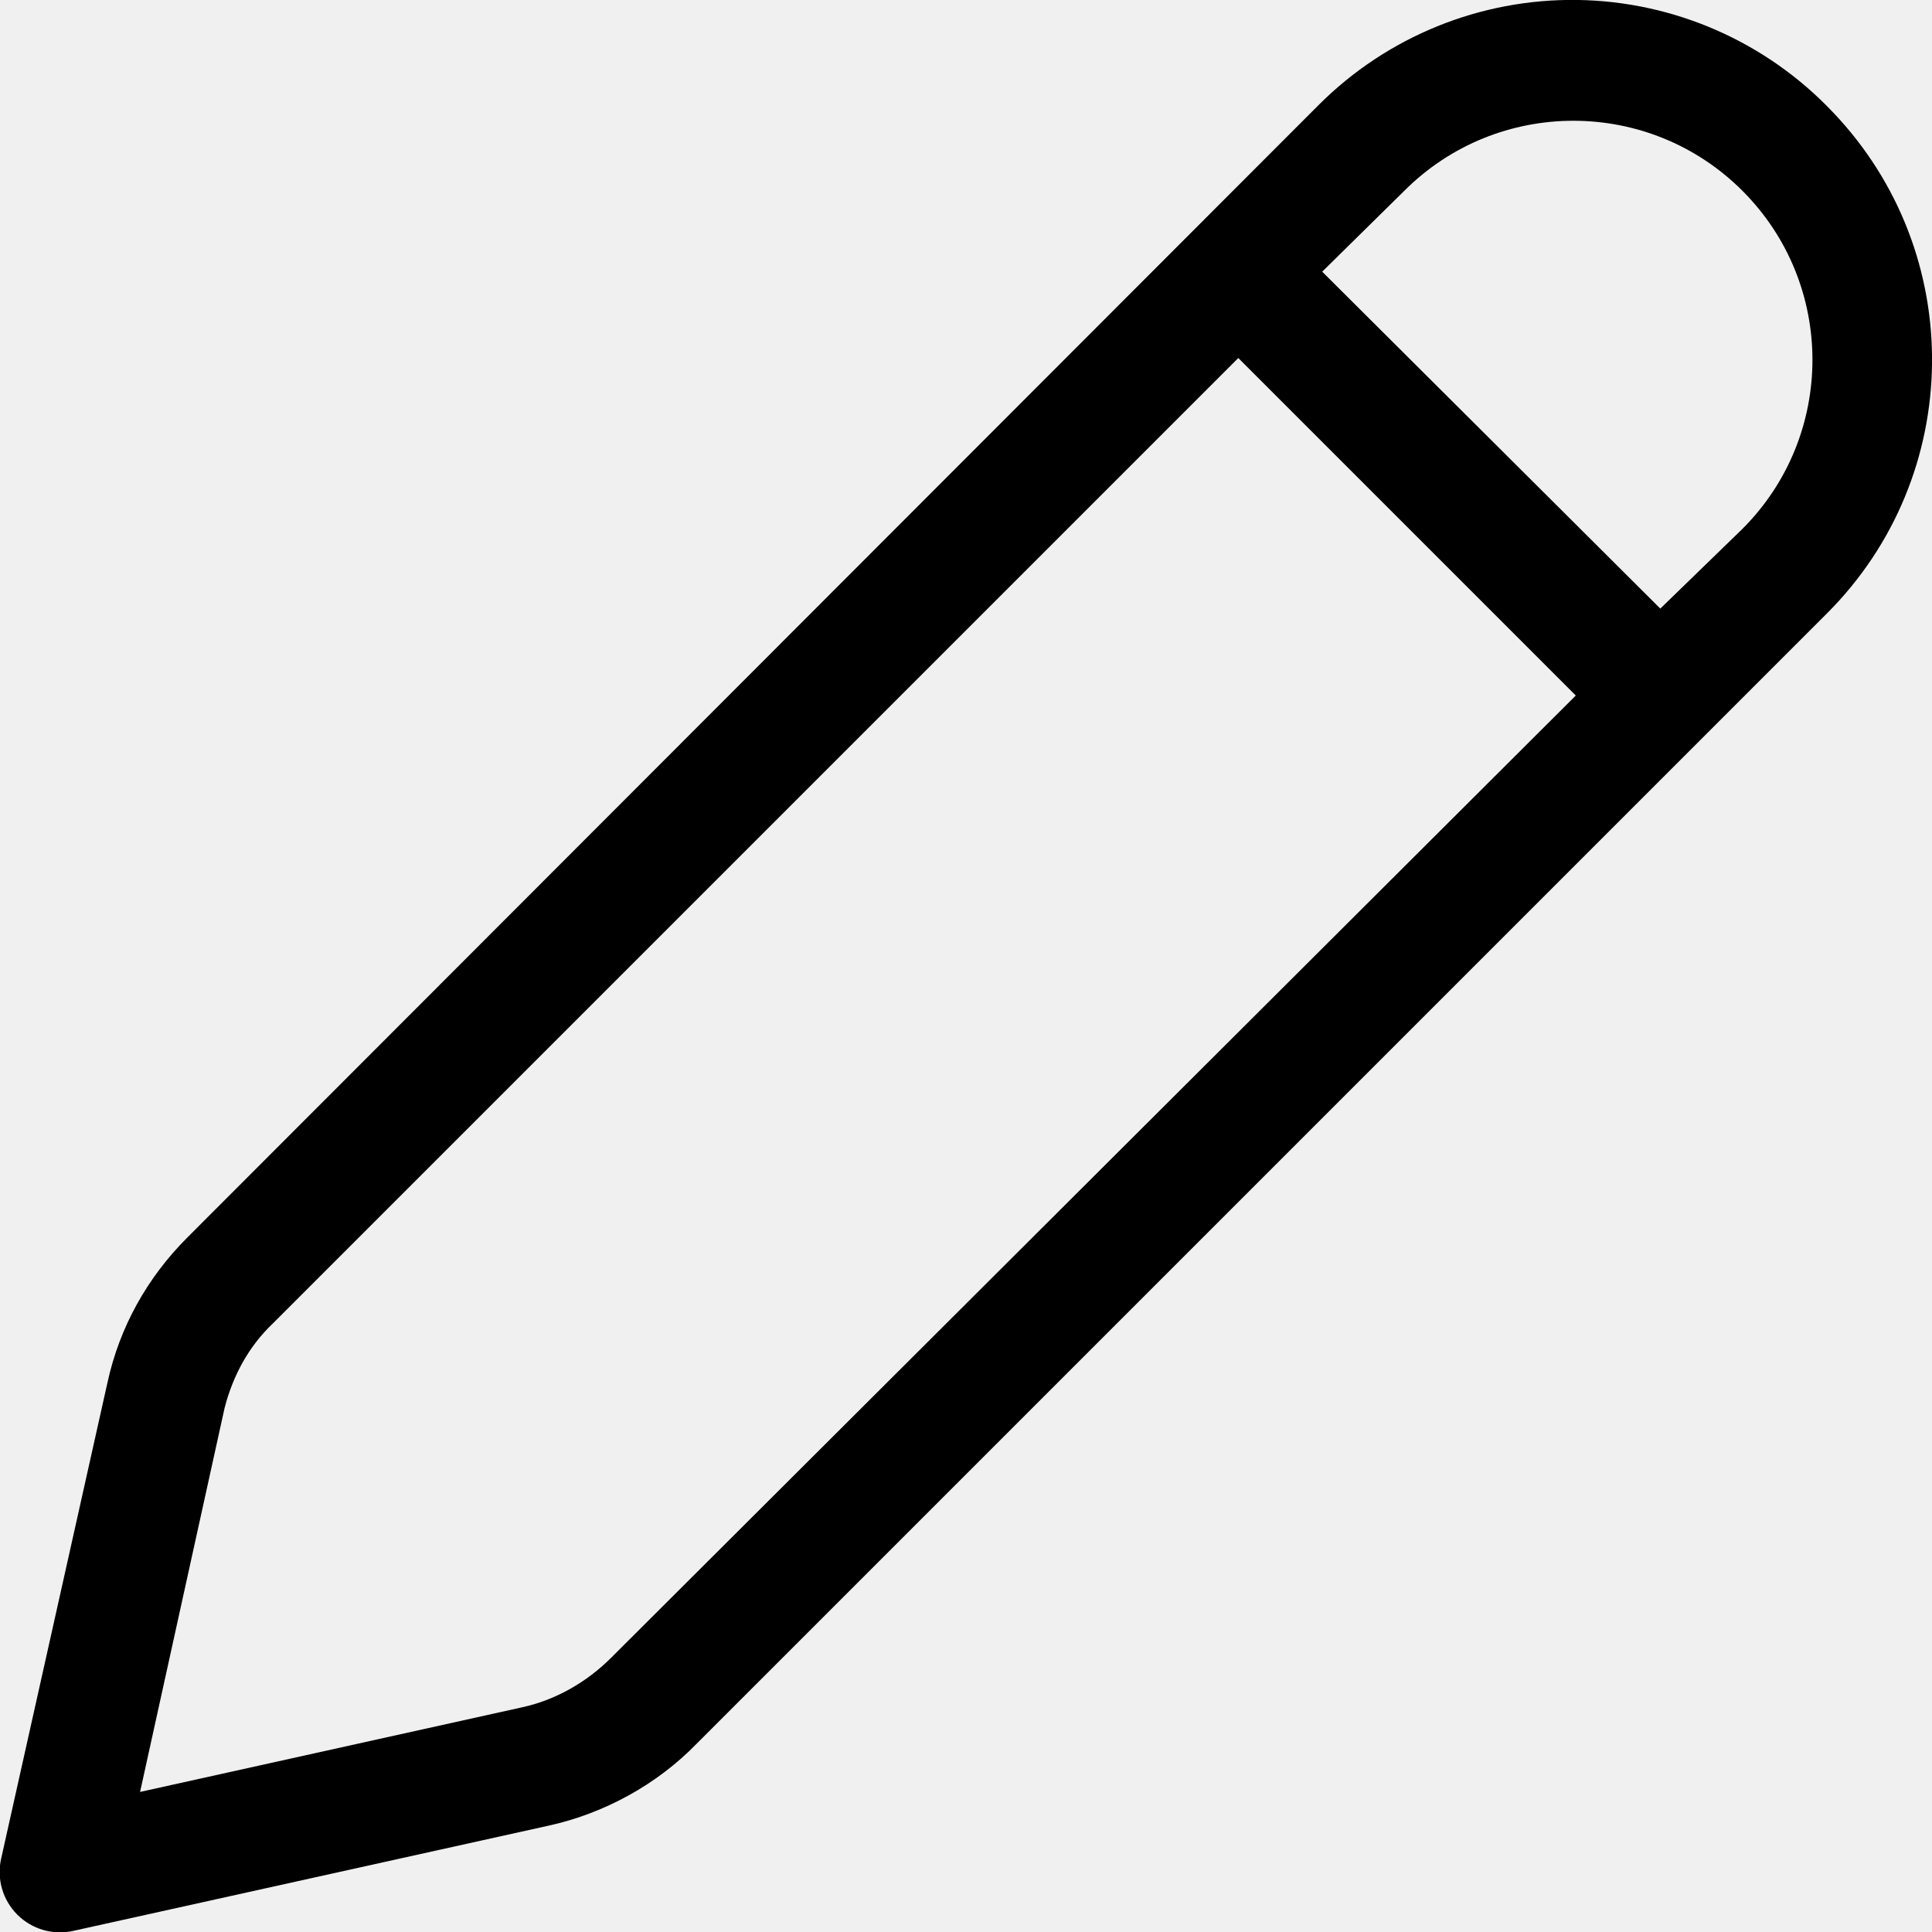
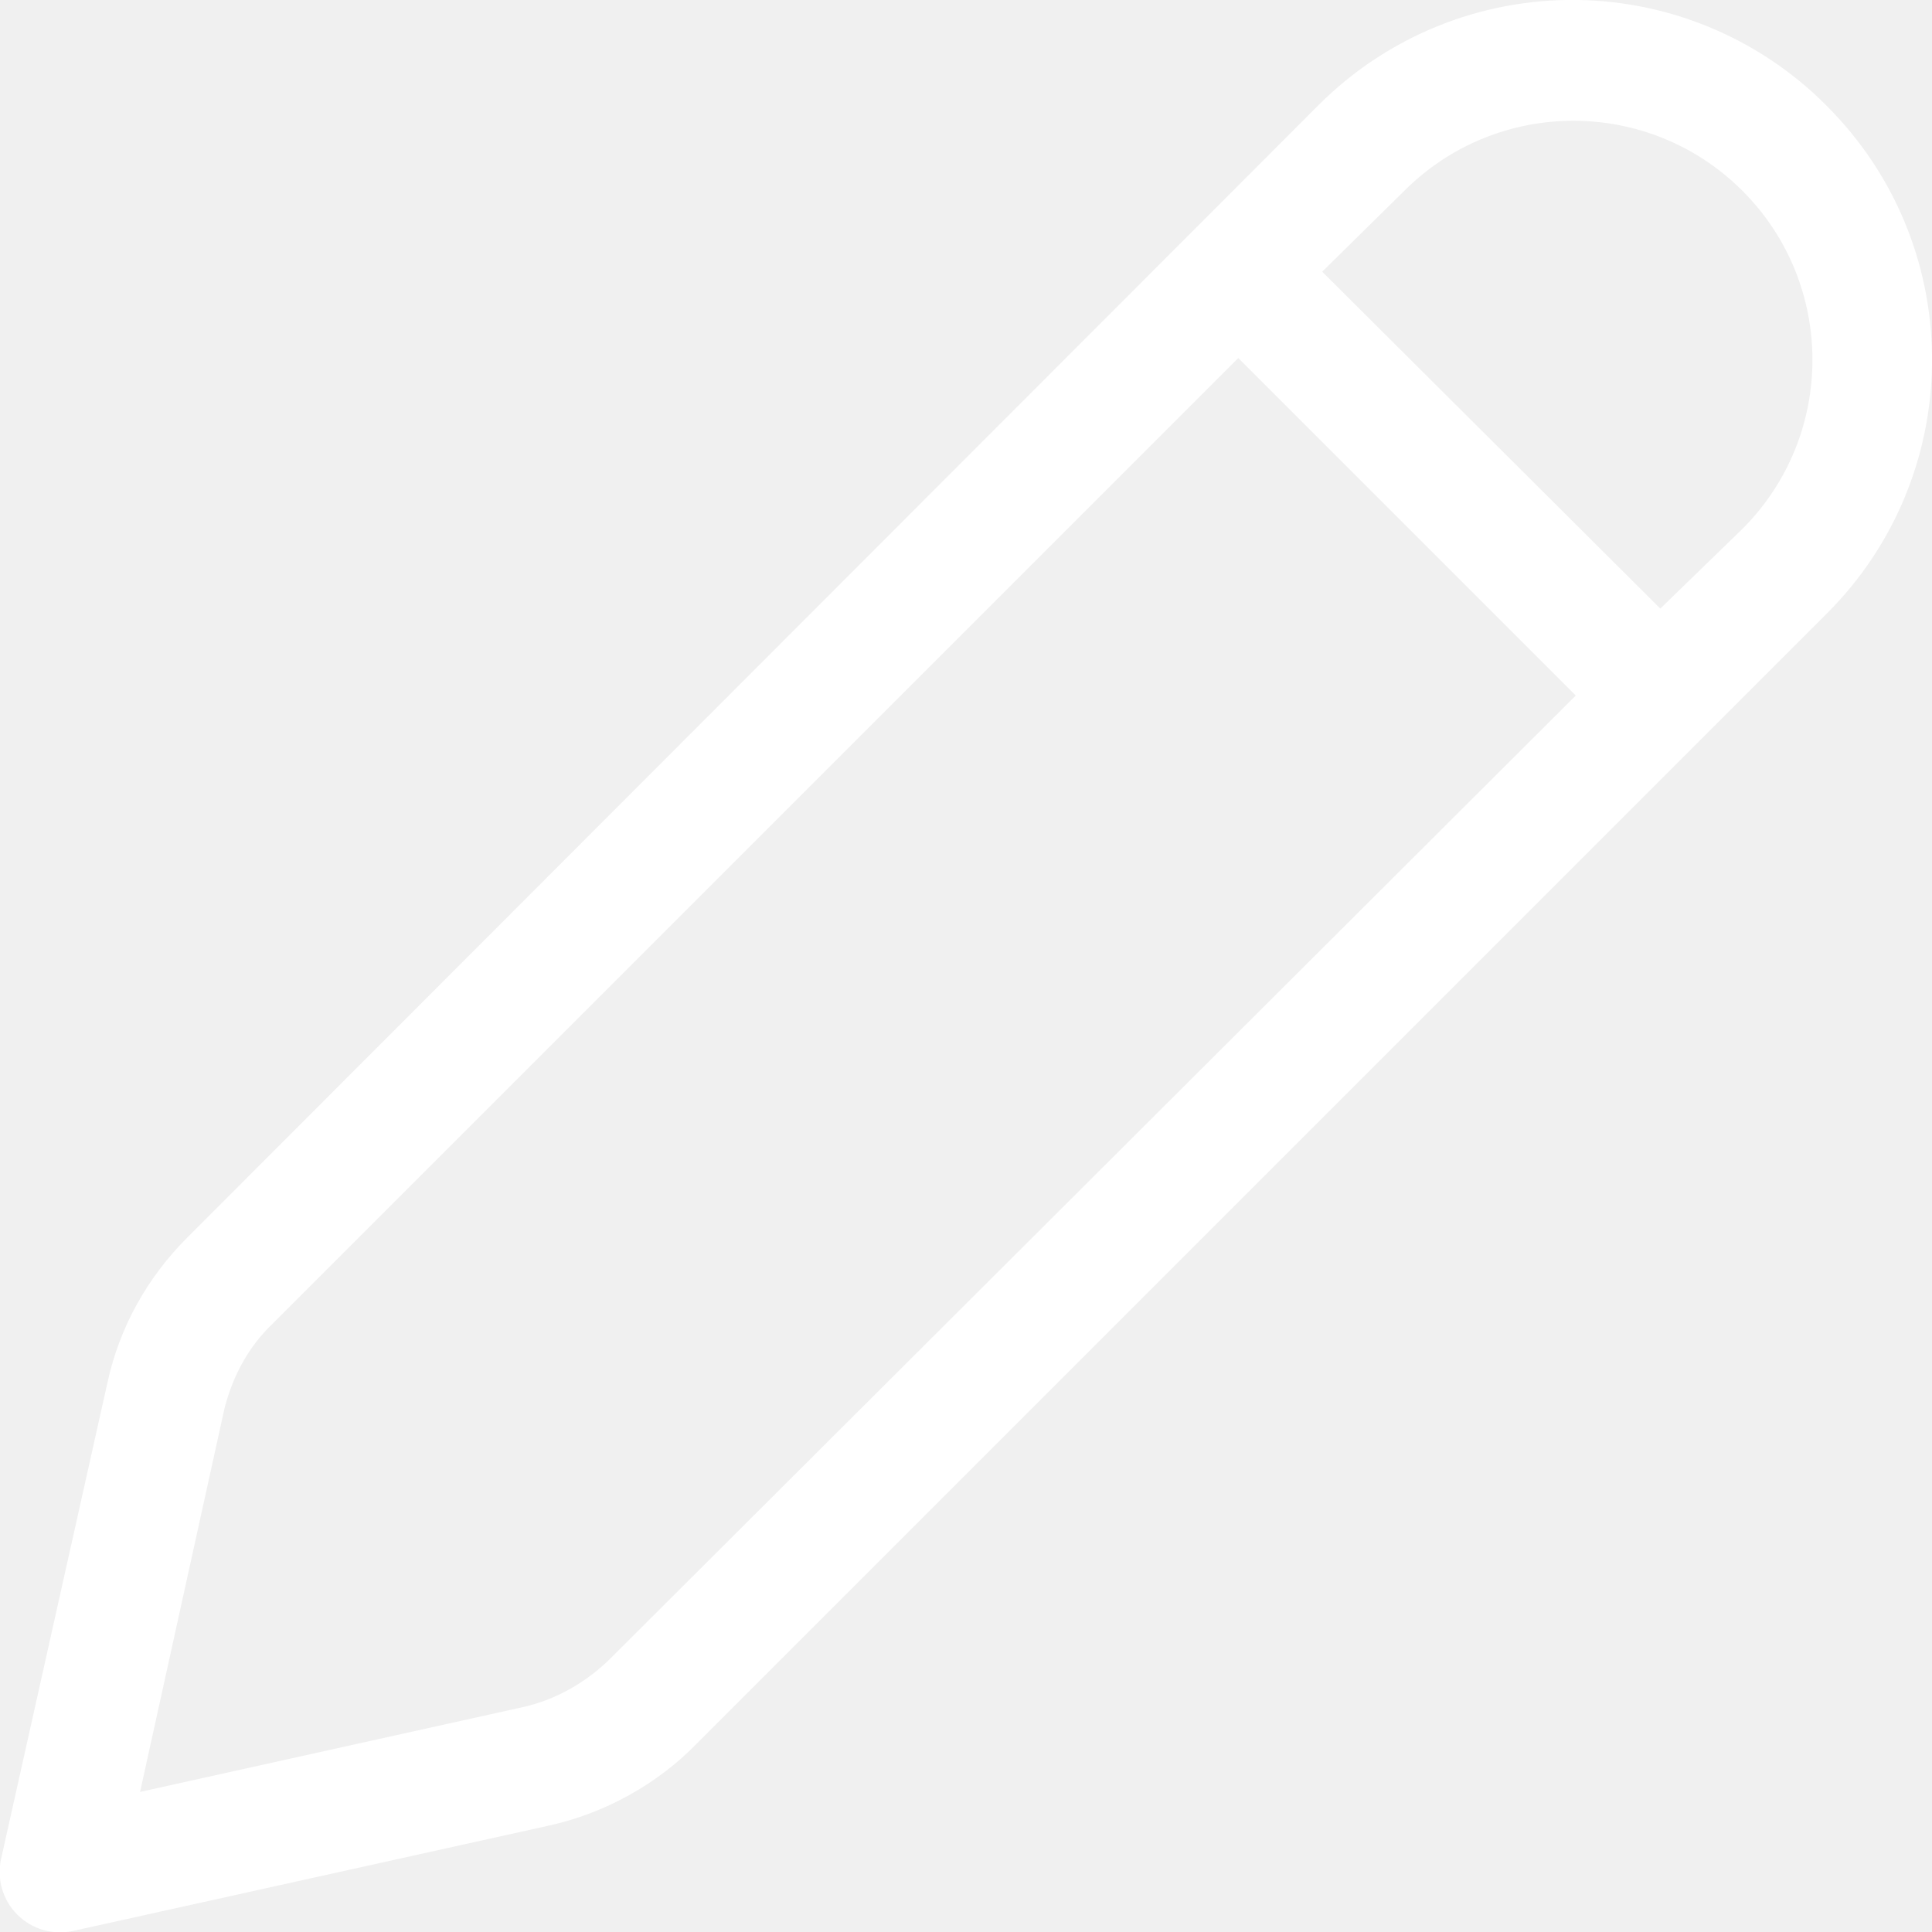
<svg xmlns="http://www.w3.org/2000/svg" viewBox="2 2 16 16">
-   <path d="M17.18 2.93a2.97 2.97 0 0 0-4.26-.06l-9.37 9.38c-.33.33-.56.74-.66 1.2l-.88 3.94a.5.5 0 0 0 .6.6l3.93-.87c.46-.1.9-.34 1.23-.68l9.36-9.36a2.97 2.97 0 0 0 .05-4.15Zm-3.55.65a1.97 1.97 0 1 1 2.8 2.8l-.68.66-2.8-2.79.68-.67Zm-1.38 1.38 2.8 2.8-7.99 7.97c-.2.2-.46.35-.74.41l-3.16.7.7-3.18c.07-.27.2-.51.4-.7l8-8Z" fill="fffff" />
+   <path d="M17.18 2.93a2.97 2.97 0 0 0-4.26-.06l-9.37 9.38c-.33.33-.56.74-.66 1.2l-.88 3.94a.5.5 0 0 0 .6.6l3.93-.87c.46-.1.9-.34 1.23-.68l9.36-9.36a2.97 2.97 0 0 0 .05-4.15Zm-3.55.65a1.97 1.97 0 1 1 2.8 2.8l-.68.66-2.8-2.79.68-.67Zm-1.38 1.38 2.8 2.8-7.99 7.97c-.2.2-.46.35-.74.41l-3.16.7.7-3.18c.07-.27.2-.51.4-.7l8-8Z" fill="#ffffff" />
</svg>
